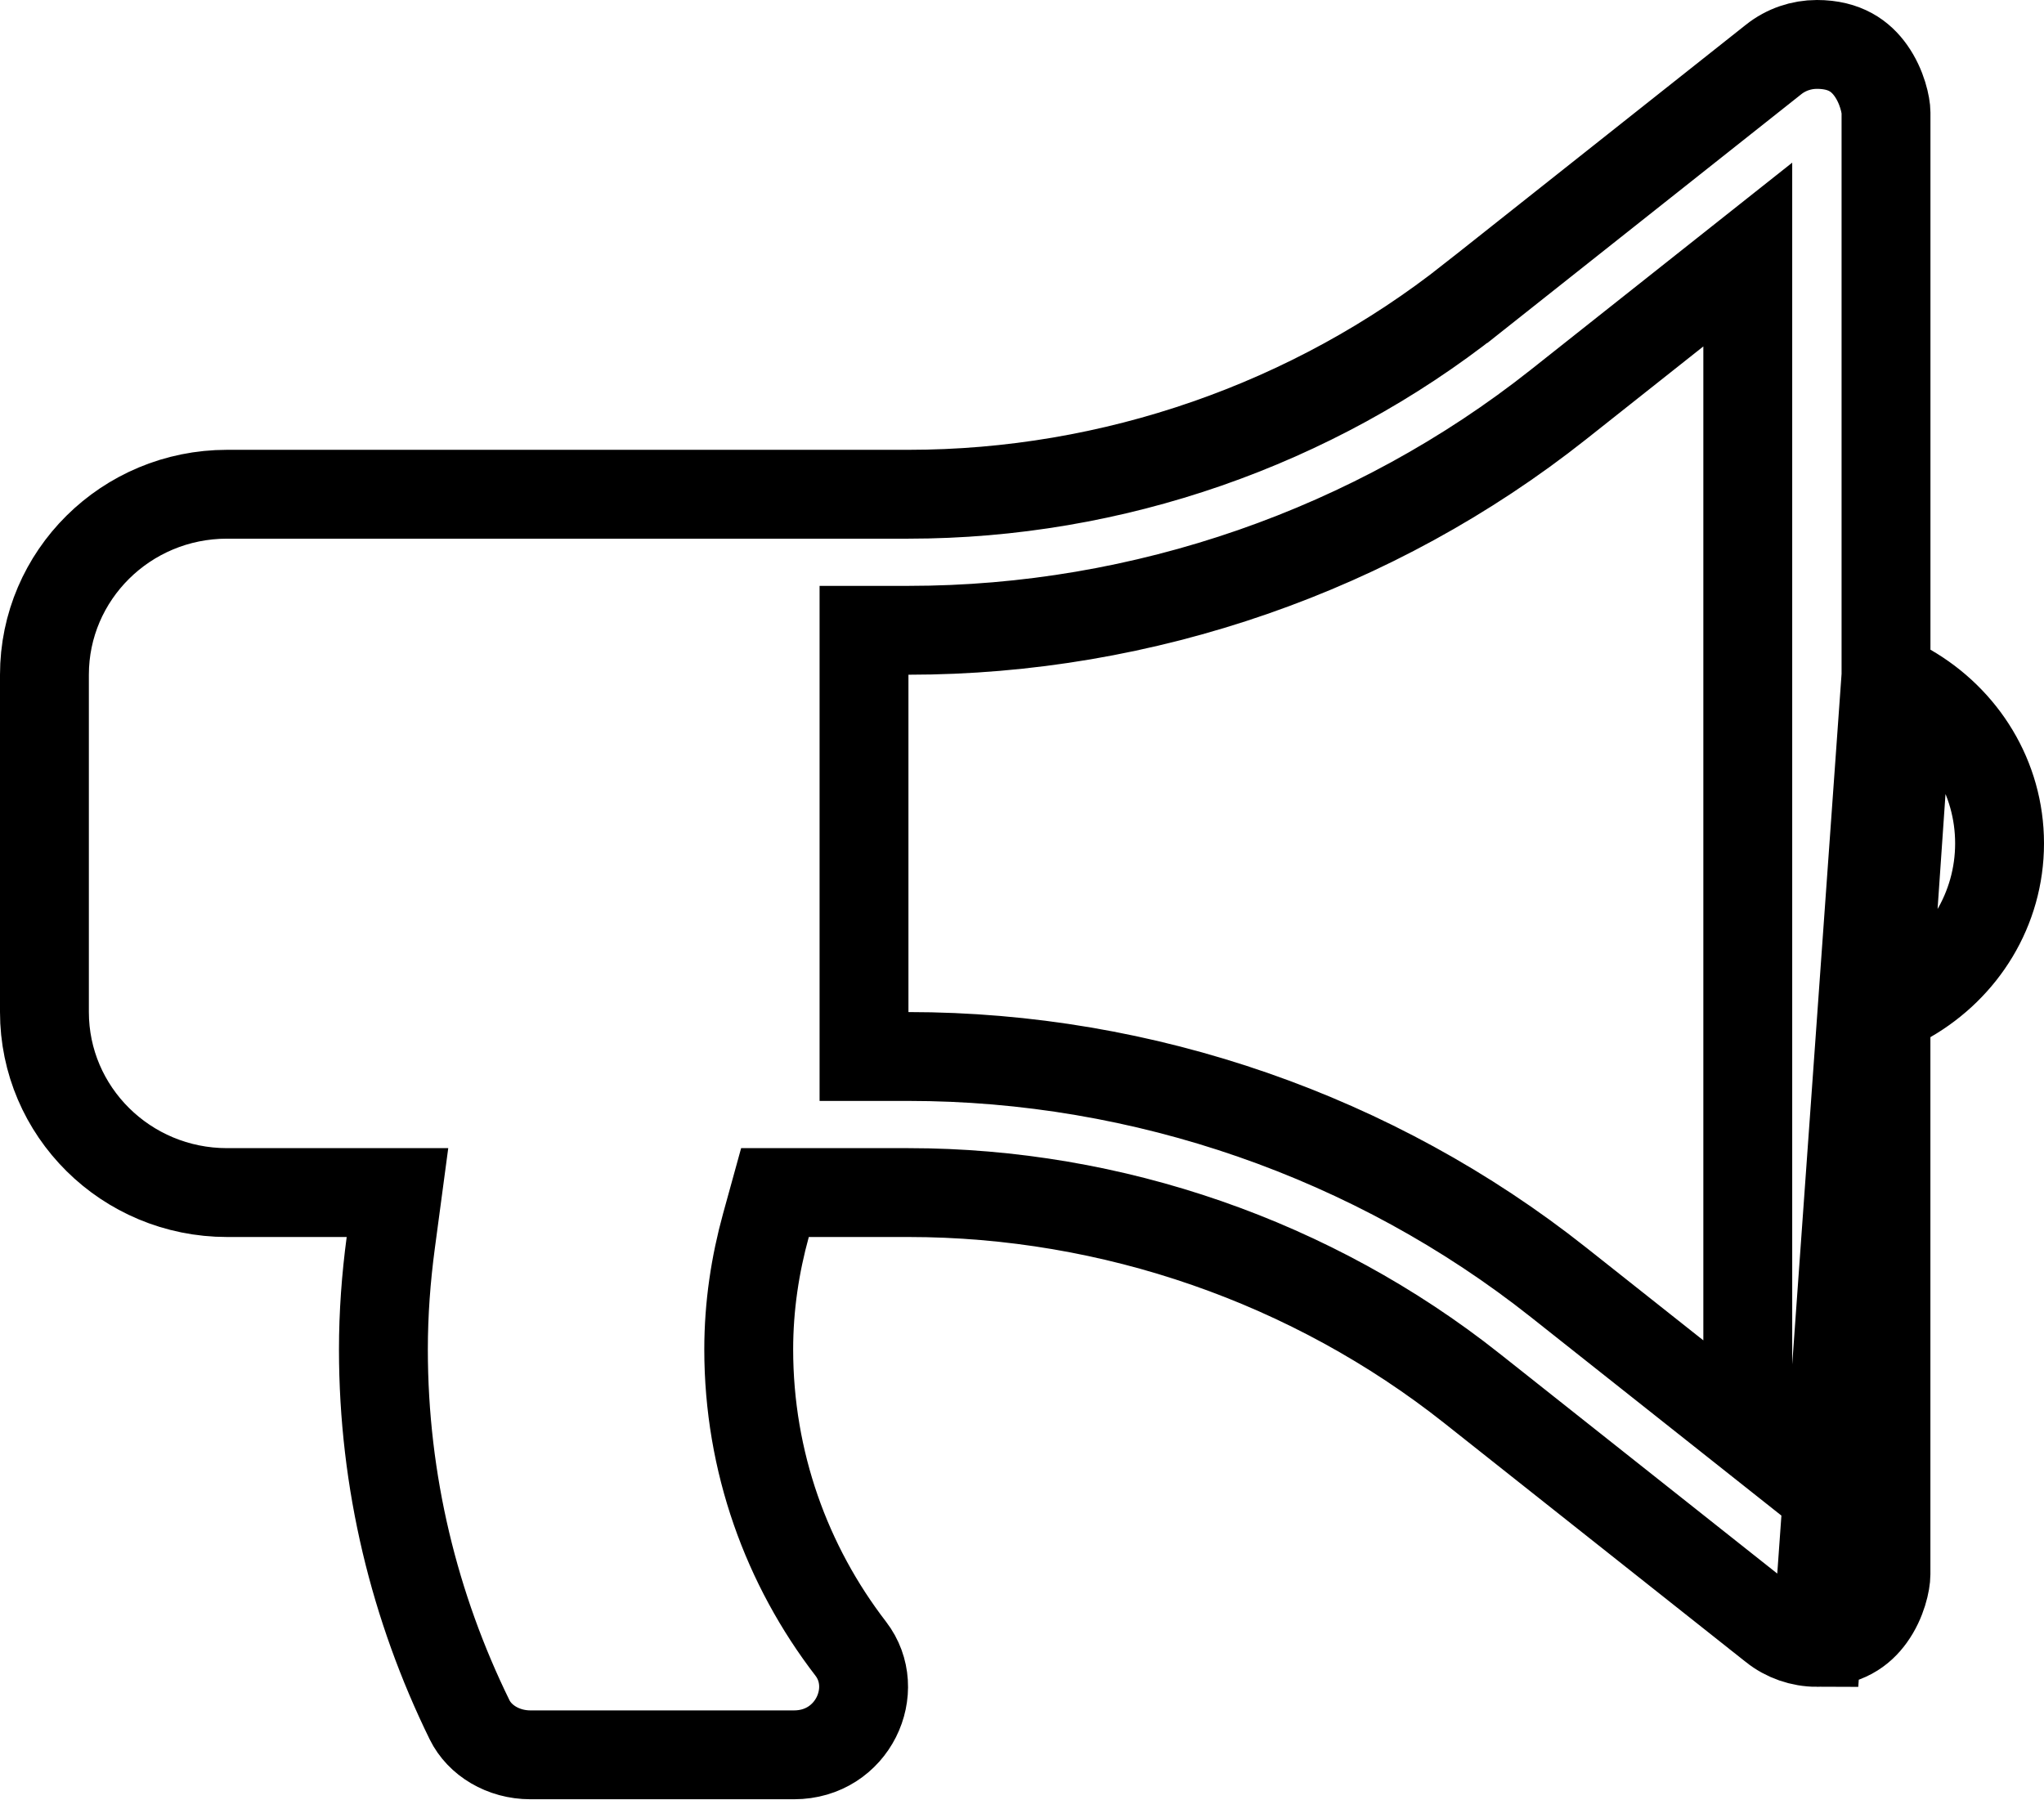
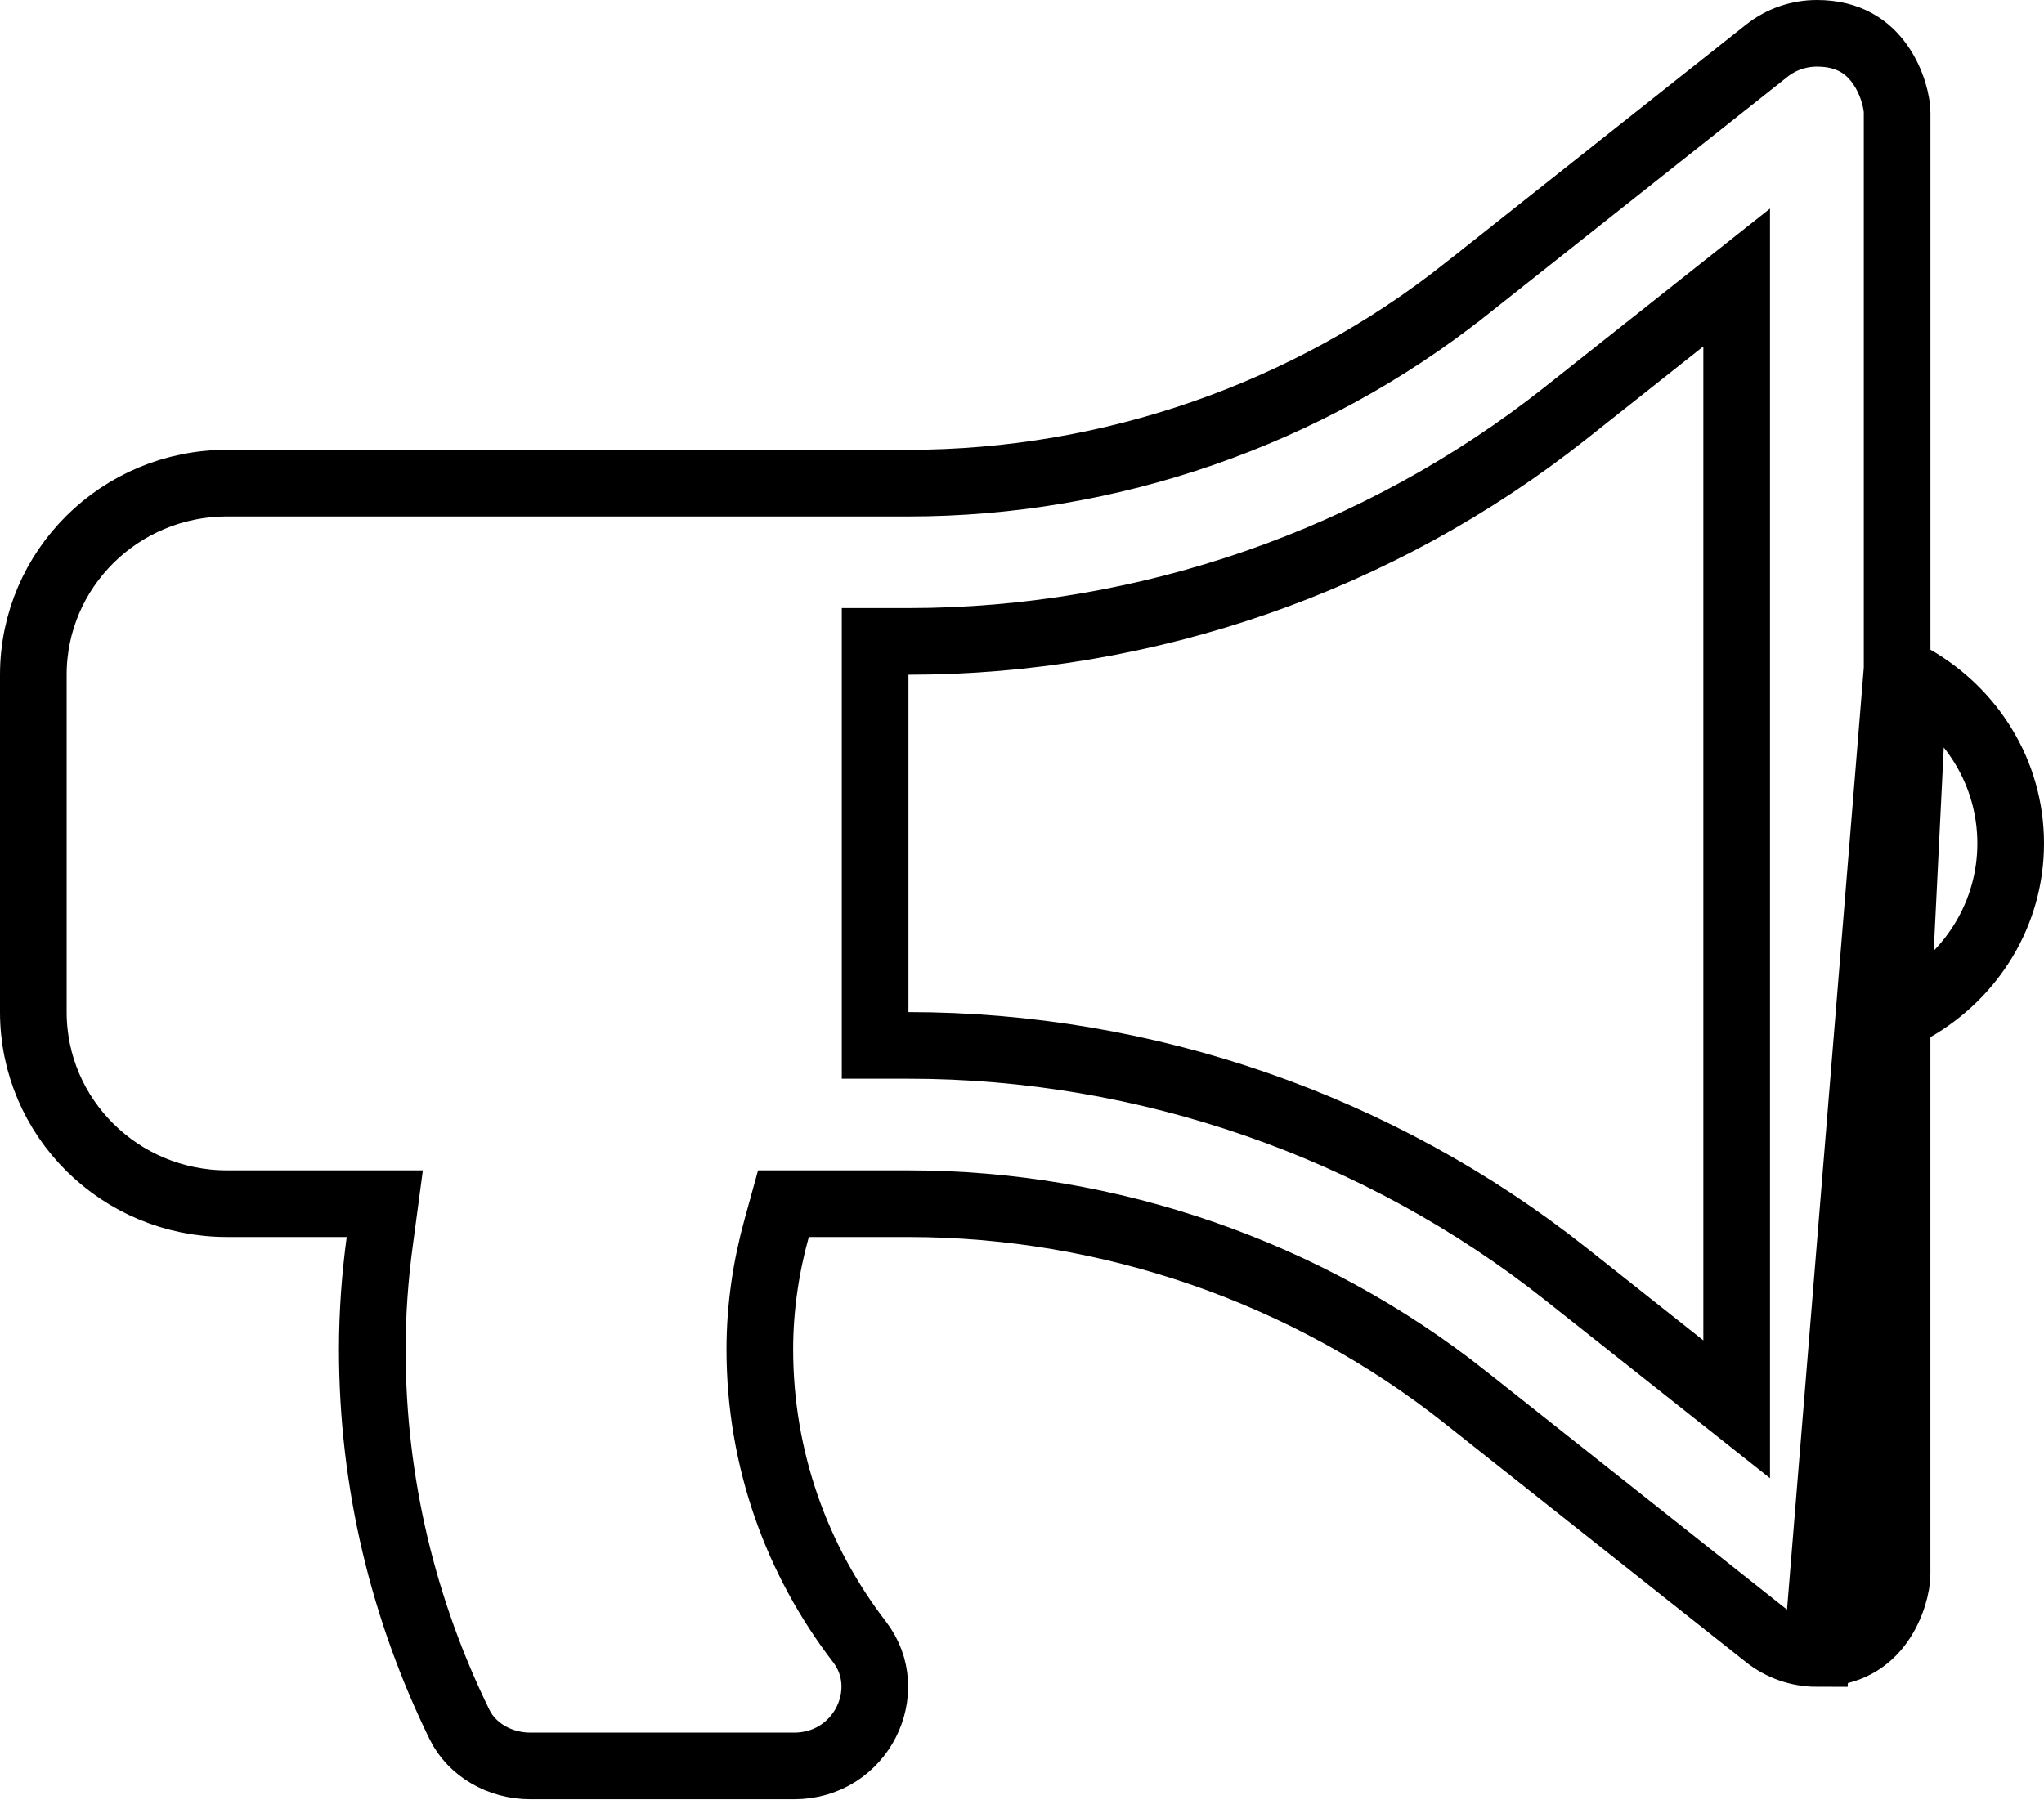
<svg xmlns="http://www.w3.org/2000/svg" width="92" height="81" viewBox="0 0 92 81" fill="none">
-   <path d="M84.889 30.405V29.249V5.064C84.889 4.761 84.725 3.906 84.203 3.173C83.752 2.54 83.05 2 81.778 2C81.081 2 80.392 2.231 79.83 2.677L79.829 2.678L66.248 13.441L66.247 13.441C59.071 19.123 50.069 22.25 40.889 22.25H10.222C5.663 22.25 2 25.905 2 30.375V45.562C2 50.032 5.663 53.688 10.222 53.688H15.605H17.89L17.587 55.953C17.376 57.533 17.257 59.13 17.257 60.75C17.257 66.724 18.66 72.37 21.135 77.421C21.589 78.347 22.648 79 23.875 79H35.739C38.382 79 39.716 76.073 38.291 74.221C35.414 70.482 33.7 65.81 33.7 60.75C33.7 58.794 33.988 56.925 34.476 55.156L34.881 53.688H36.404H40.889C50.069 53.688 59.071 56.815 66.245 62.496L66.246 62.497L79.827 73.259L79.827 73.26C80.379 73.697 81.066 73.937 81.778 73.938L84.889 30.405ZM84.889 30.405L85.891 30.982M84.889 30.405L85.891 30.982M85.891 30.982C88.359 32.404 90 34.997 90 37.969C90 40.94 88.36 43.534 85.889 44.958L84.887 45.535M85.891 30.982L84.887 45.535M84.887 45.535V46.691M84.887 45.535V46.691M84.887 46.691V70.875C84.887 71.218 84.718 72.068 84.201 72.784M84.887 46.691L84.201 72.784M84.201 72.784C83.756 73.403 83.056 73.937 81.778 73.938L84.201 72.784ZM75.425 61.909L78.667 64.478V60.342V15.596V11.459L75.425 14.028L70.146 18.211C61.876 24.764 51.48 28.375 40.889 28.375H38.889V30.375V45.562V47.562H40.889C51.48 47.562 61.876 51.173 70.146 57.727L75.425 61.909Z" stroke="black" stroke-width="4" />
+   <path d="M85.389 30.116V29.249V5.064C85.389 4.664 85.196 3.706 84.61 2.883C84.077 2.135 83.232 1.5 81.778 1.5C80.971 1.5 80.172 1.767 79.519 2.285L79.518 2.286L65.937 13.049L65.936 13.049C58.849 18.661 49.956 21.75 40.889 21.75H10.222C5.391 21.75 1.5 25.624 1.5 30.375V45.562C1.5 50.313 5.391 54.188 10.222 54.188H15.605H17.319L17.092 55.887C16.877 57.486 16.757 59.105 16.757 60.75C16.757 66.803 18.179 72.524 20.686 77.641C21.234 78.758 22.481 79.5 23.875 79.5H35.739C38.762 79.5 40.386 76.124 38.687 73.916C35.875 70.26 34.2 65.695 34.2 60.75C34.2 58.844 34.48 57.02 34.958 55.289L35.262 54.188H36.404H40.889C49.956 54.188 58.849 57.277 65.935 62.888L65.935 62.889L79.517 73.651L79.517 73.651C80.157 74.159 80.954 74.437 81.777 74.438L85.389 30.116ZM85.389 30.116L86.14 30.548M85.389 30.116L86.14 30.548M86.14 30.548C88.752 32.053 90.5 34.805 90.5 37.969C90.5 41.132 88.753 43.884 86.138 45.391L85.387 45.824M86.14 30.548L85.387 45.824M85.387 45.824V46.691M85.387 45.824V46.691M85.387 46.691V70.875C85.387 71.315 85.189 72.268 84.607 73.077M85.387 46.691L84.607 73.077M84.607 73.077C84.078 73.811 83.234 74.437 81.778 74.438L84.607 73.077ZM75.735 61.517L78.167 63.444V60.342V15.596V12.493L75.735 14.42L70.456 18.603C62.097 25.226 51.592 28.875 40.889 28.875H39.389V30.375V45.562V47.062H40.889C51.592 47.062 62.097 50.711 70.456 57.335L75.735 61.517Z" stroke="black" stroke-width="3" />
</svg>
